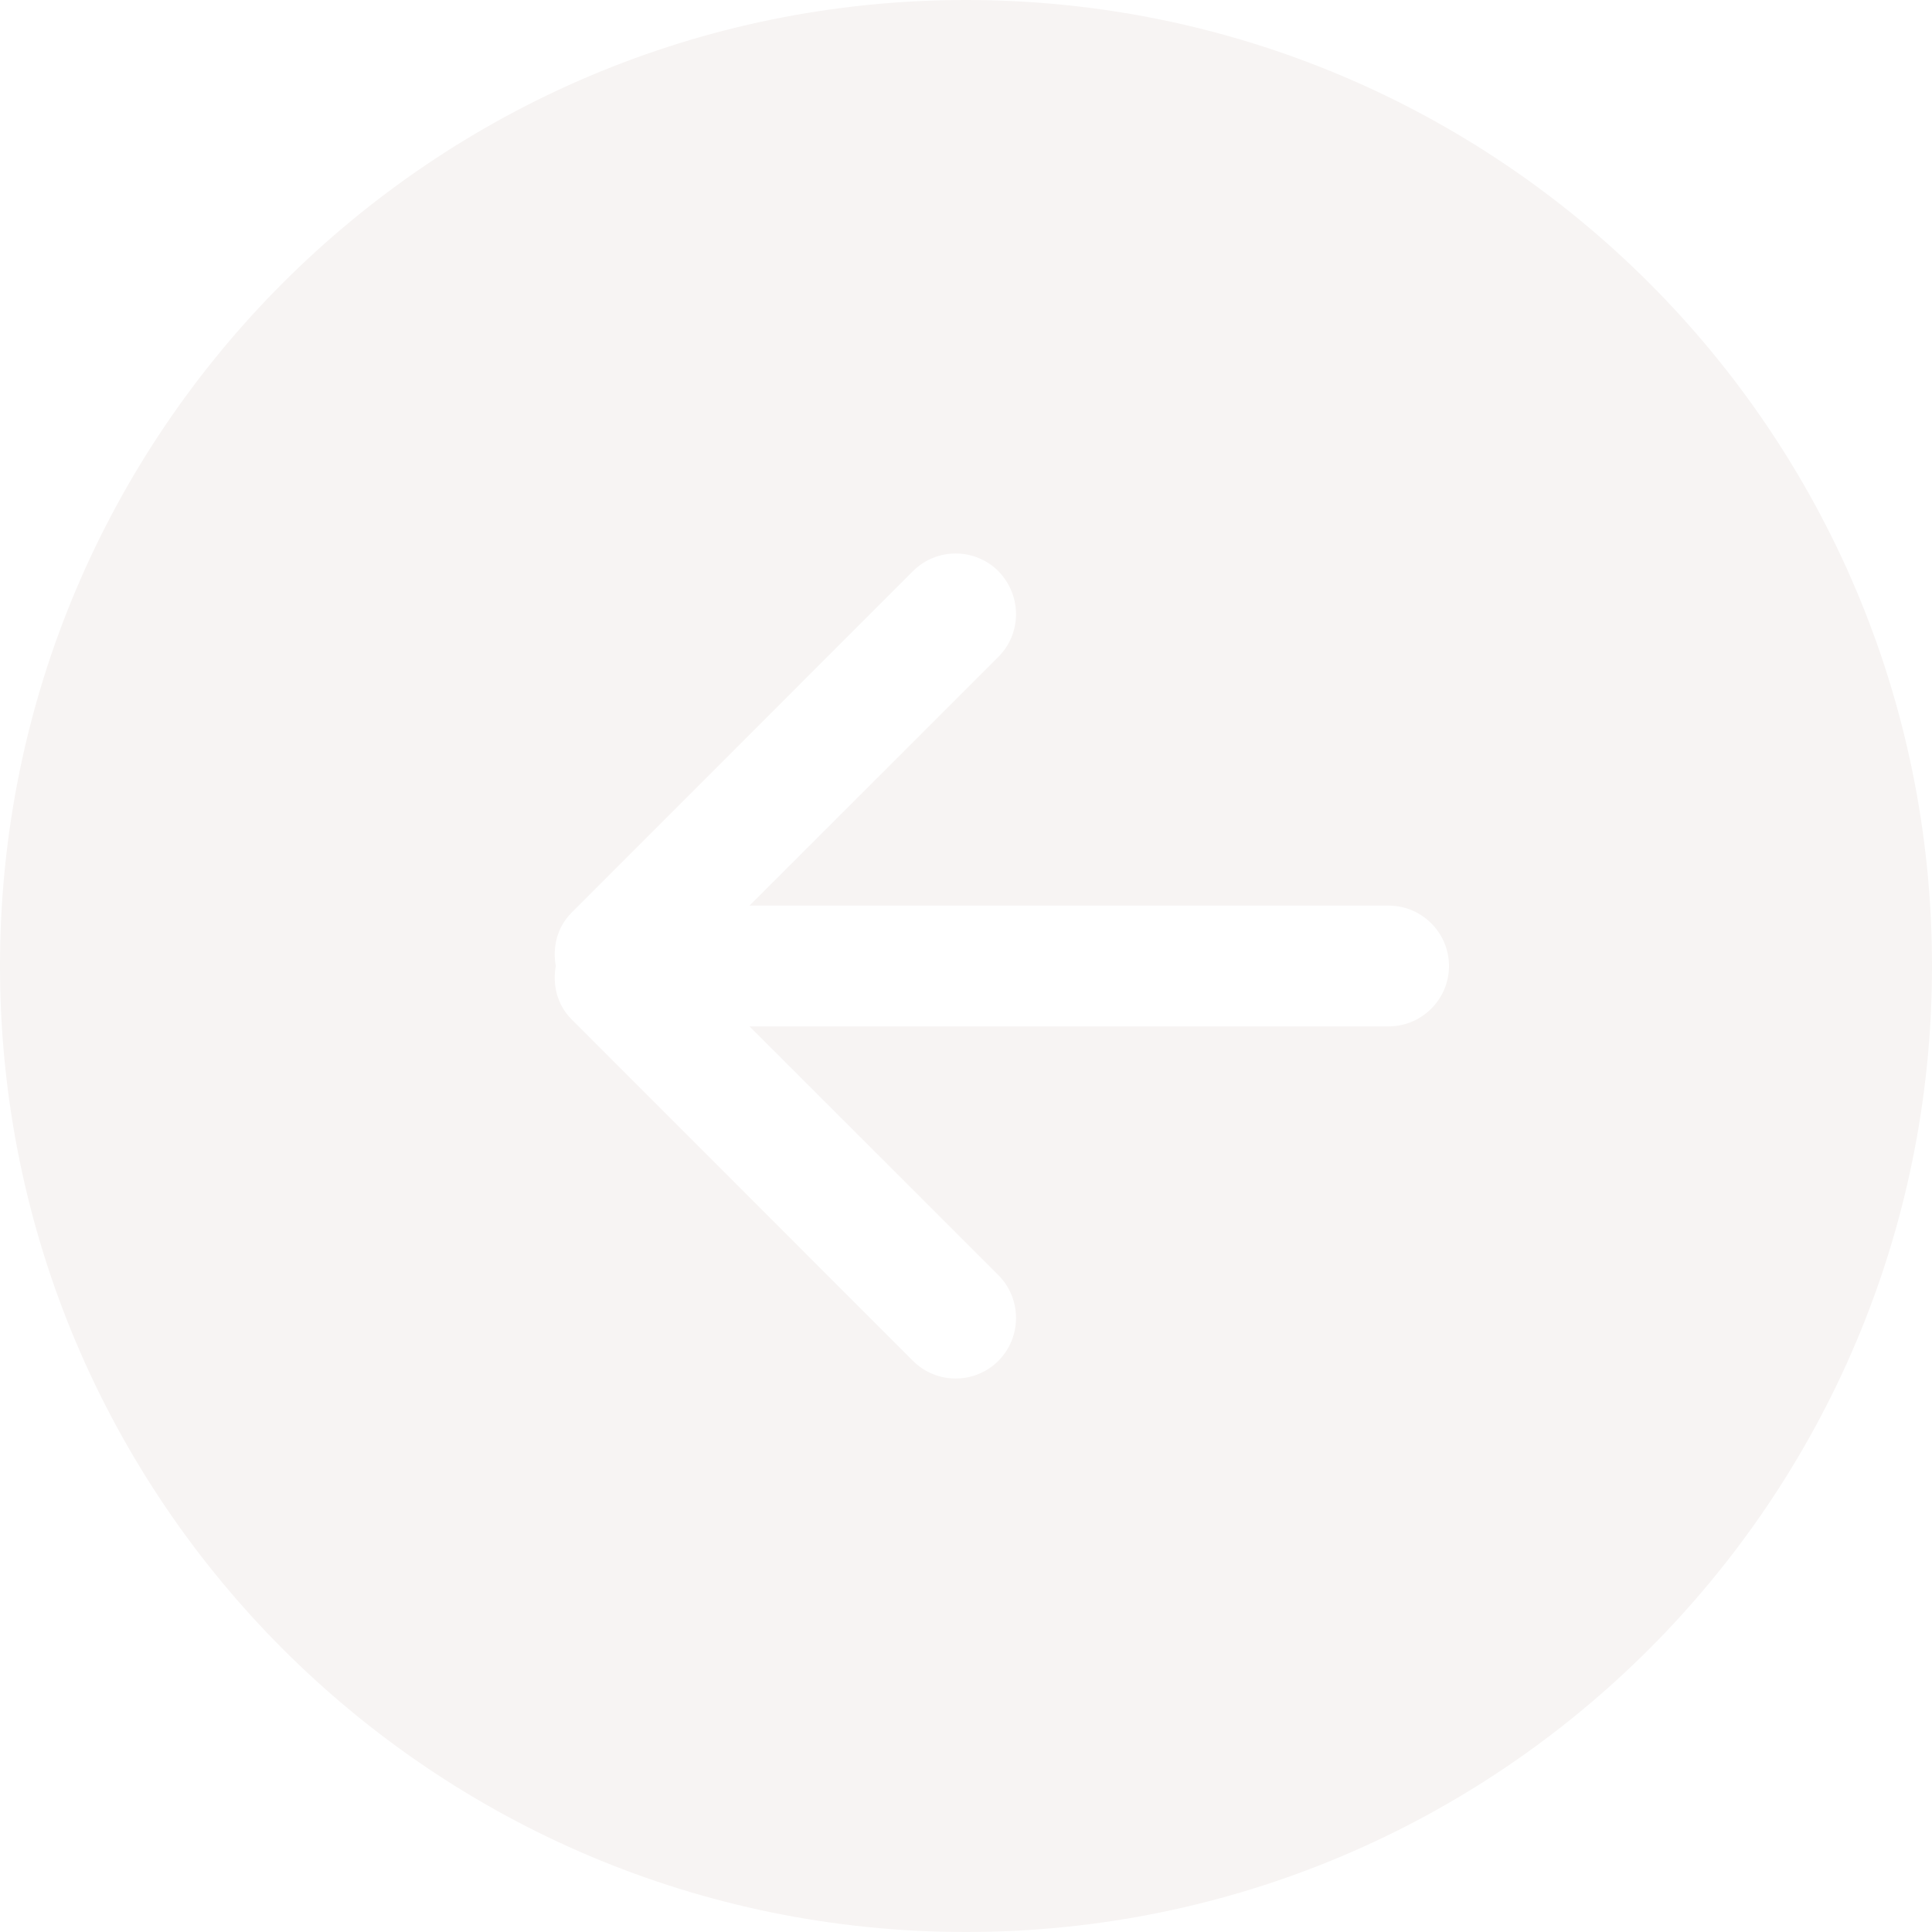
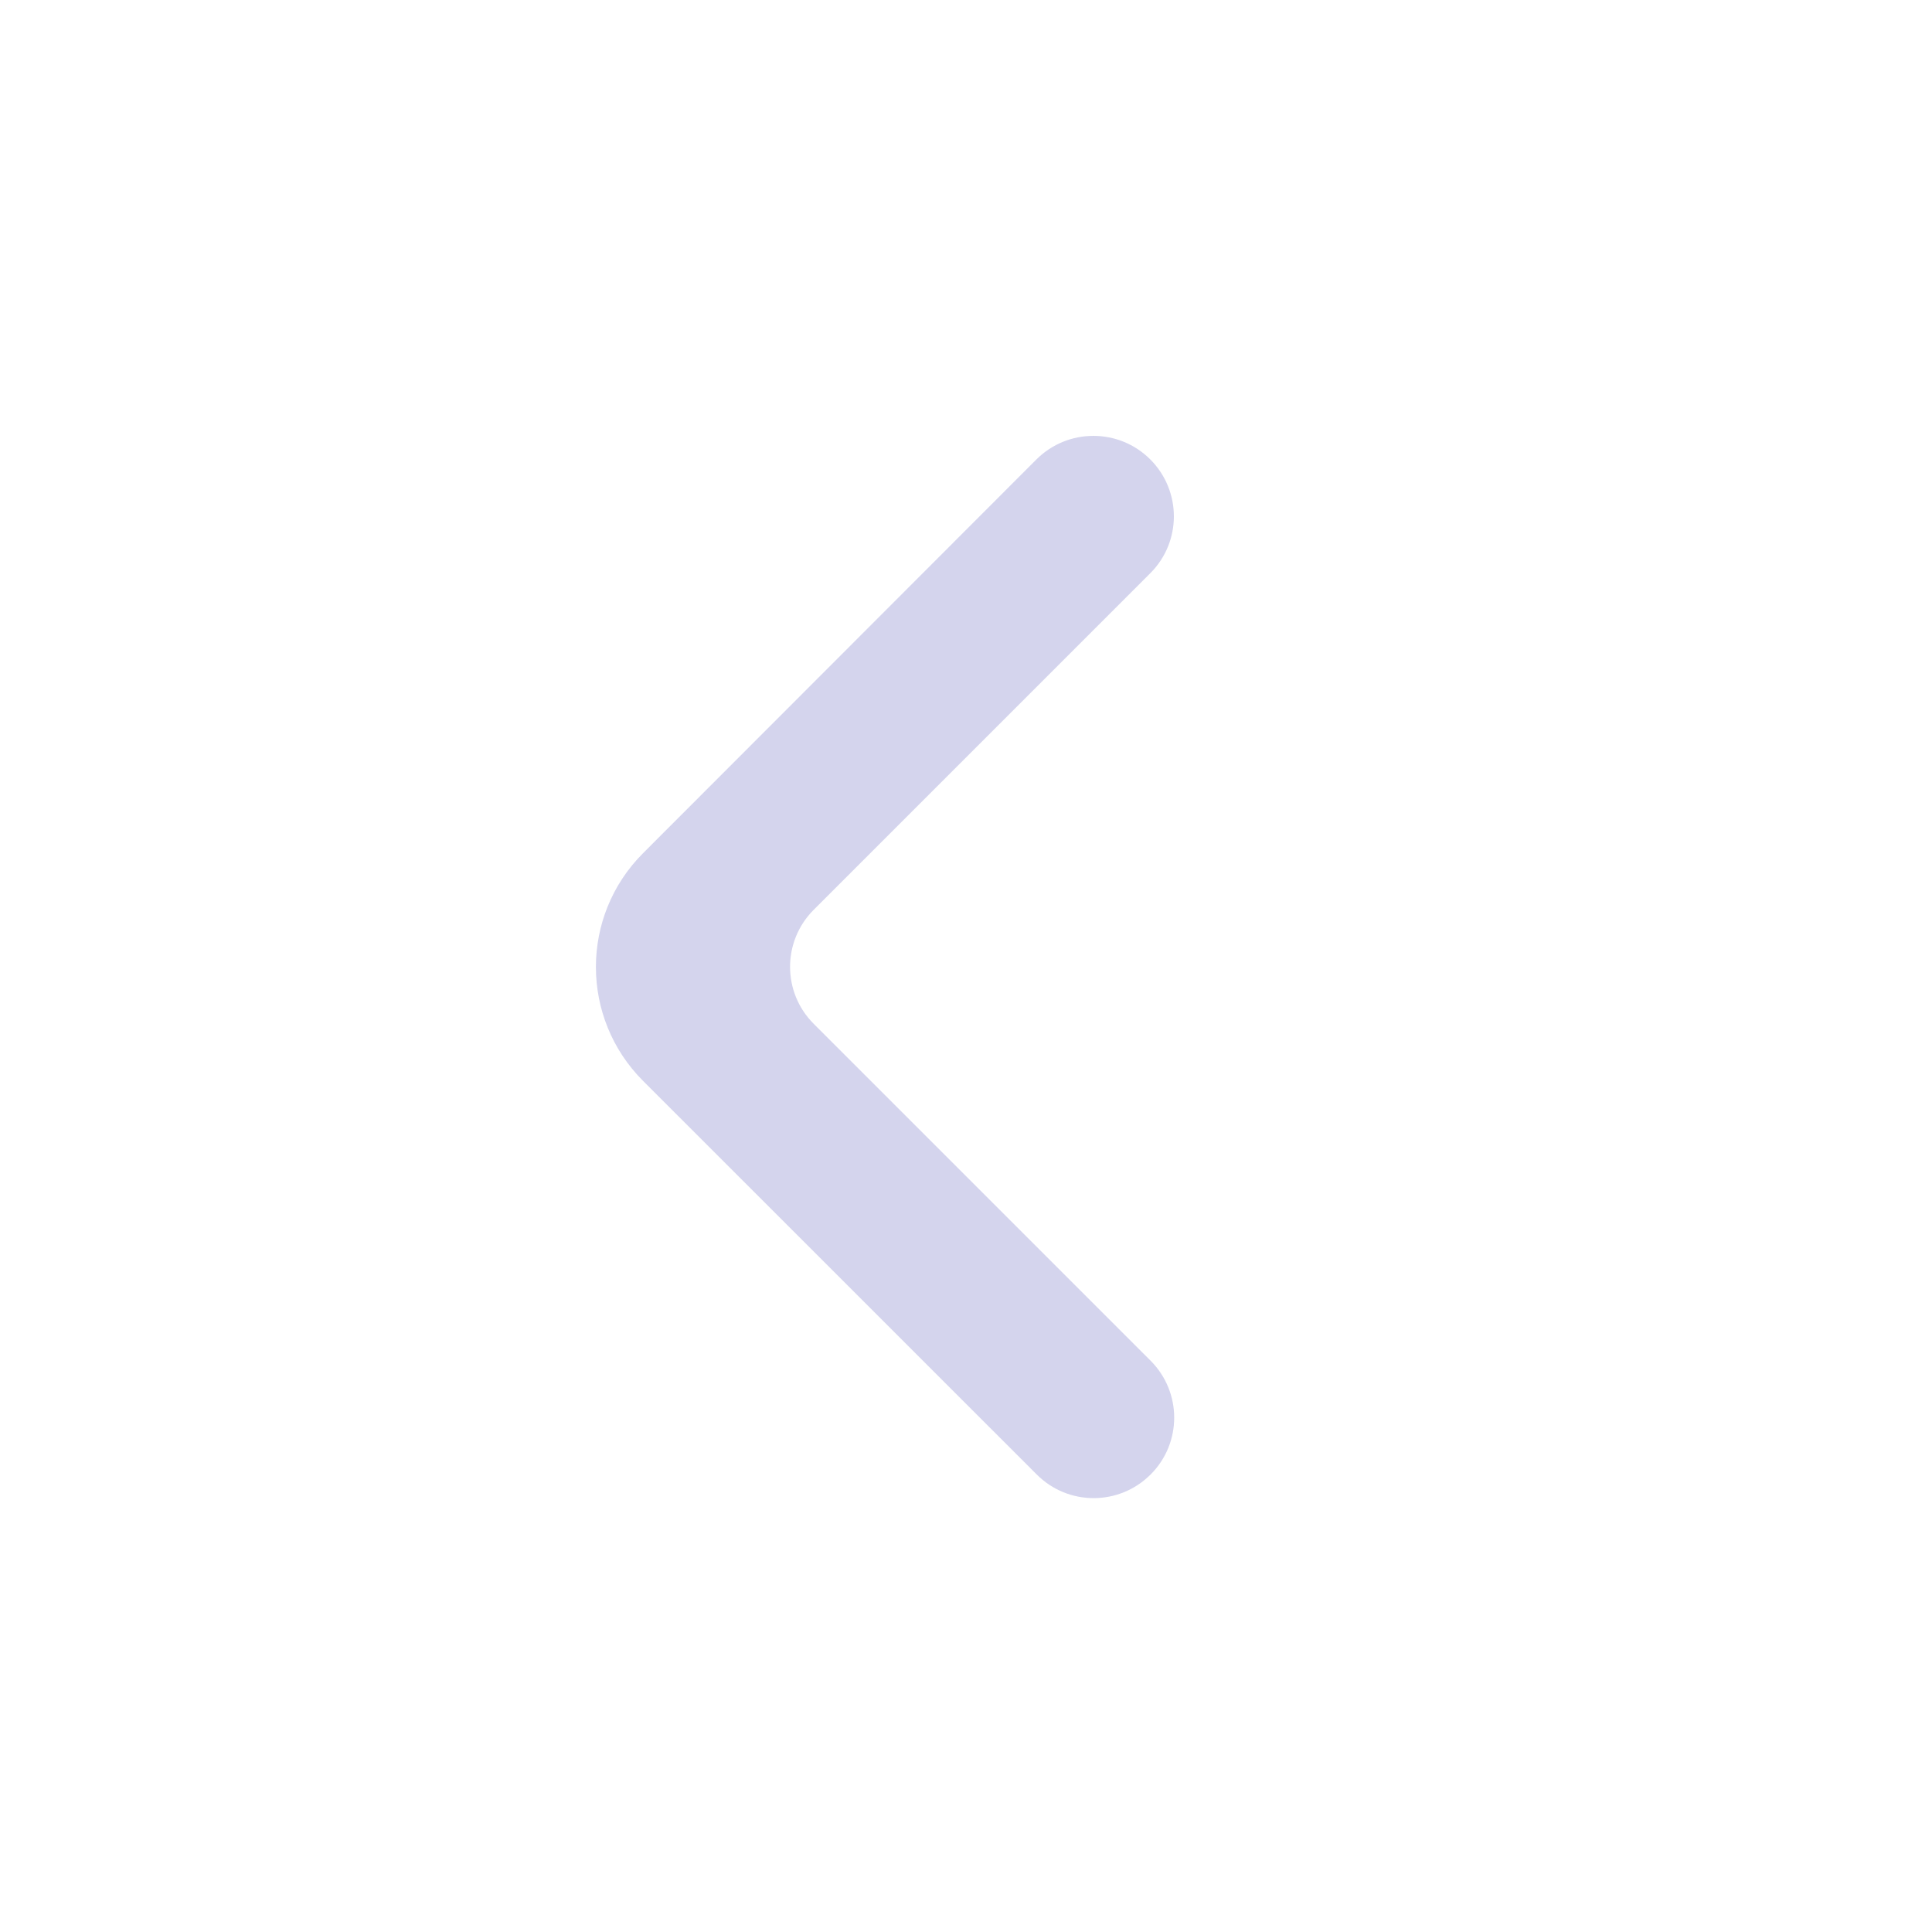
- <svg xmlns="http://www.w3.org/2000/svg" viewBox="0 0 32 32" version="1.1" fill="#000000" style="--darkreader-inline-fill: #000000;" data-darkreader-inline-fill="">
+ <svg xmlns="http://www.w3.org/2000/svg" viewBox="0 0 24 24" fill="none">
  <g id="SVGRepo_bgCarrier" stroke-width="0" />
  <g id="SVGRepo_tracerCarrier" stroke-linecap="round" stroke-linejoin="round" />
  <g id="SVGRepo_iconCarrier">
-     <defs> </defs>
-     <g id="Page-1" stroke="none" stroke-width="1" fill="none" fill-rule="evenodd" style="--darkreader-inline-stroke: none;" data-darkreader-inline-stroke="">
-       <g id="Icon-Set-Filled" transform="translate(-258, -1089)" fill="#F7F4F3" style="--darkreader-inline-fill: #261c19;" data-darkreader-inline-fill="">
-         <path d="M281,1106 L270.414,1106 L274.536,1110.12 C274.926,1110.51 274.926,1111.15 274.536,1111.54 C274.145,1111.93 273.512,1111.93 273.121,1111.54 L267.464,1105.88 C267.225,1105.64 267.15,1105.31 267.205,1105 C267.15,1104.69 267.225,1104.36 267.464,1104.12 L273.121,1098.46 C273.512,1098.07 274.145,1098.07 274.536,1098.46 C274.926,1098.86 274.926,1099.49 274.536,1099.88 L270.414,1104 L281,1104 C281.552,1104 282,1104.45 282,1105 C282,1105.55 281.552,1106 281,1106 L281,1106 Z M274,1089 C265.164,1089 258,1096.16 258,1105 C258,1113.84 265.164,1121 274,1121 C282.836,1121 290,1113.84 290,1105 C290,1096.16 282.836,1089 274,1089 L274,1089 Z" id="arrow-left-circle"> </path>
-       </g>
-     </g>
+     <path d="M14.289 5.707C13.899 5.317 13.266 5.317 12.875 5.707L7.988 10.599C7.207 11.38 7.208 12.646 7.988 13.427L12.879 18.317C13.269 18.708 13.902 18.708 14.293 18.317C14.684 17.927 14.684 17.294 14.293 16.903L10.107 12.717C9.717 12.327 9.717 11.694 10.107 11.303L14.289 7.121C14.68 6.731 14.68 6.098 14.289 5.707Z" fill="#D4D4ED" />
  </g>
</svg>
